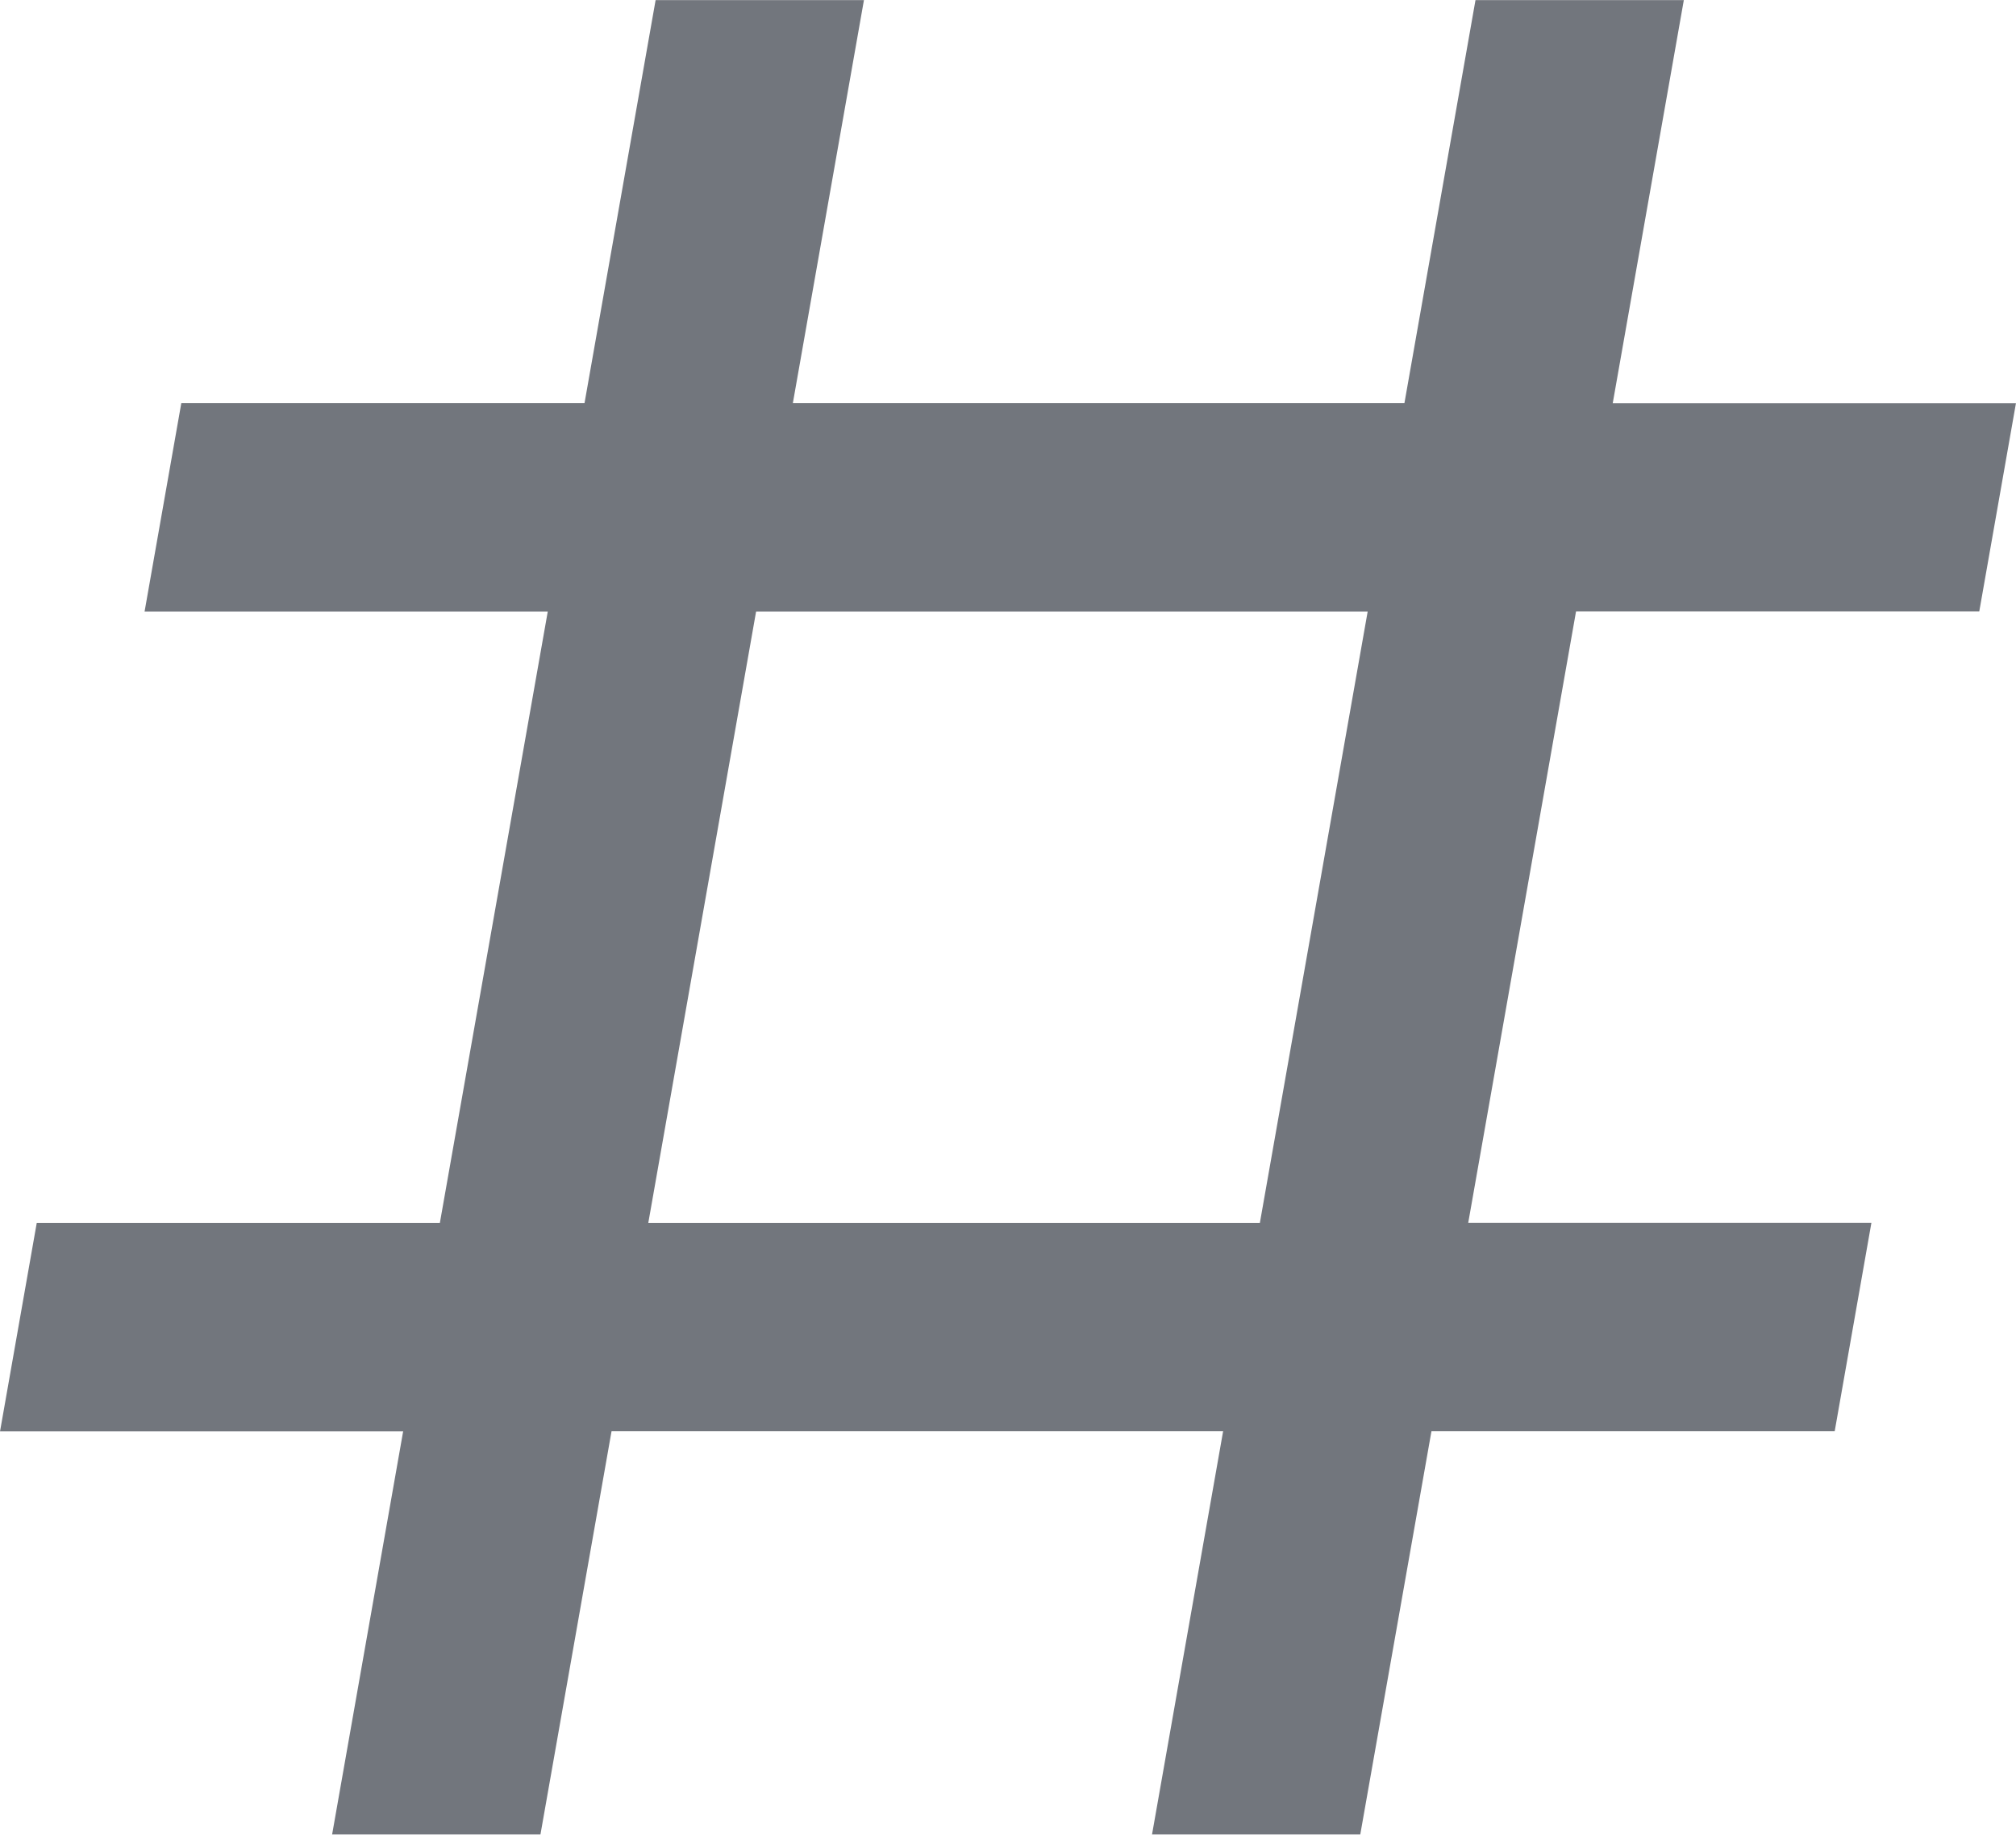
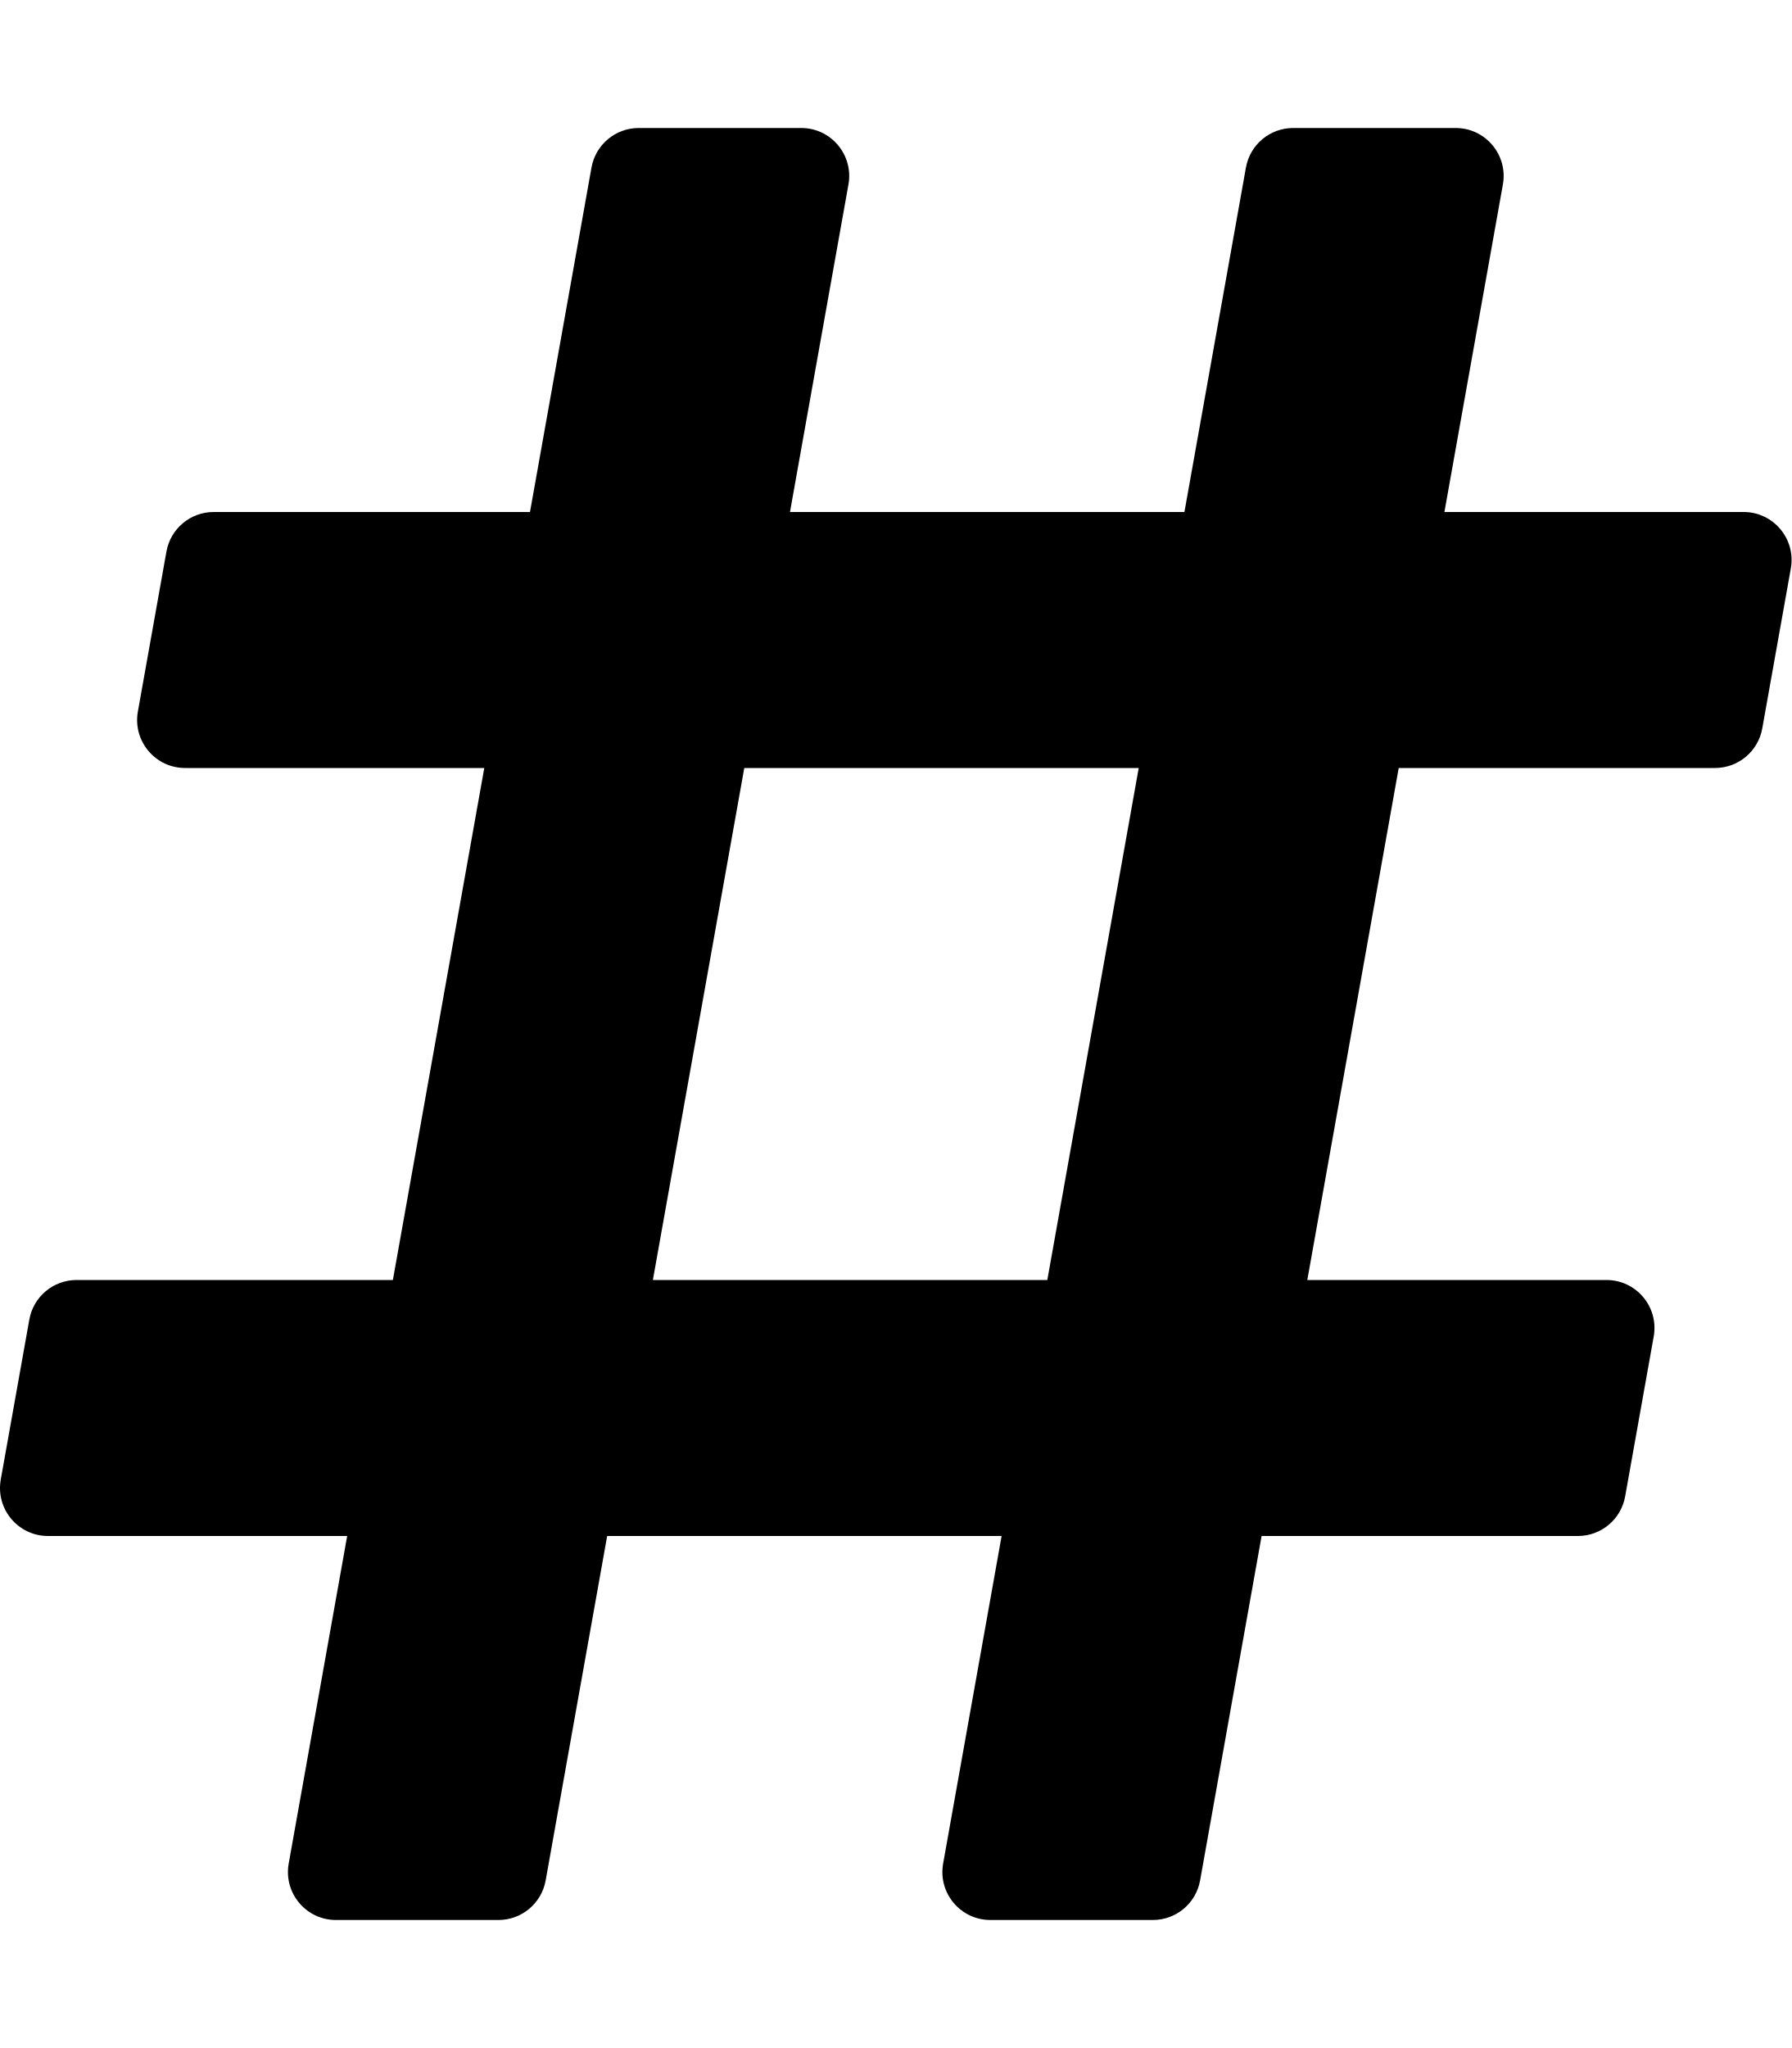
- <svg xmlns="http://www.w3.org/2000/svg" width="65.928" height="60" viewBox="0 0 65.928 60">
-   <g id="noun_hashtag_923766" transform="translate(-10.616 -18.696)">
-     <path id="Tracé_486" data-name="Tracé 486" d="M69.342,28.7l1.2-6.814H57.356L59.681,8.7H52.868L50.544,21.883h-20L32.869,8.7H26.056L23.731,21.883H10.545L9.344,28.7H22.529L19,48.7H5.817l-1.2,6.814H17.8L15.477,68.7H22.29L24.615,55.51h20L42.29,68.7H49.1L51.428,55.51H64.615l1.2-6.814H52.63l3.526-20H69.342Zm-23.526,20h-20l3.526-20h20Z" transform="translate(6 10)" fill="#72767d" />
-   </g>
+ <svg xmlns="http://www.w3.org/2000/svg" aria-hidden="true" focusable="false" data-prefix="fas" data-icon="hashtag" class="svg-inline--fa fa-hashtag fa-w-14" role="img" viewBox="0 0 448 512">
+   <path fill="currentColor" d="M440.667 182.109l7.143-40c1.313-7.355-4.342-14.109-11.813-14.109h-74.81l14.623-81.891C377.123 38.754 371.468 32 363.997 32h-40.632a12 12 0 0 0-11.813 9.891L296.175 128H197.54l14.623-81.891C213.477 38.754 207.822 32 200.35 32h-40.632a12 12 0 0 0-11.813 9.891L132.528 128H53.432a12 12 0 0 0-11.813 9.891l-7.143 40C33.163 185.246 38.818 192 46.289 192h74.81L98.242 320H19.146a12 12 0 0 0-11.813 9.891l-7.143 40C-1.123 377.246 4.532 384 12.003 384h74.81L72.19 465.891C70.877 473.246 76.532 480 84.003 480h40.632a12 12 0 0 0 11.813-9.891L151.826 384h98.634l-14.623 81.891C234.523 473.246 240.178 480 247.65 480h40.632a12 12 0 0 0 11.813-9.891L315.472 384h79.096a12 12 0 0 0 11.813-9.891l7.143-40c1.313-7.355-4.342-14.109-11.813-14.109h-74.81l22.857-128h79.096a12 12 0 0 0 11.813-9.891zM261.889 320h-98.634l22.857-128h98.634l-22.857 128z" />
</svg>
